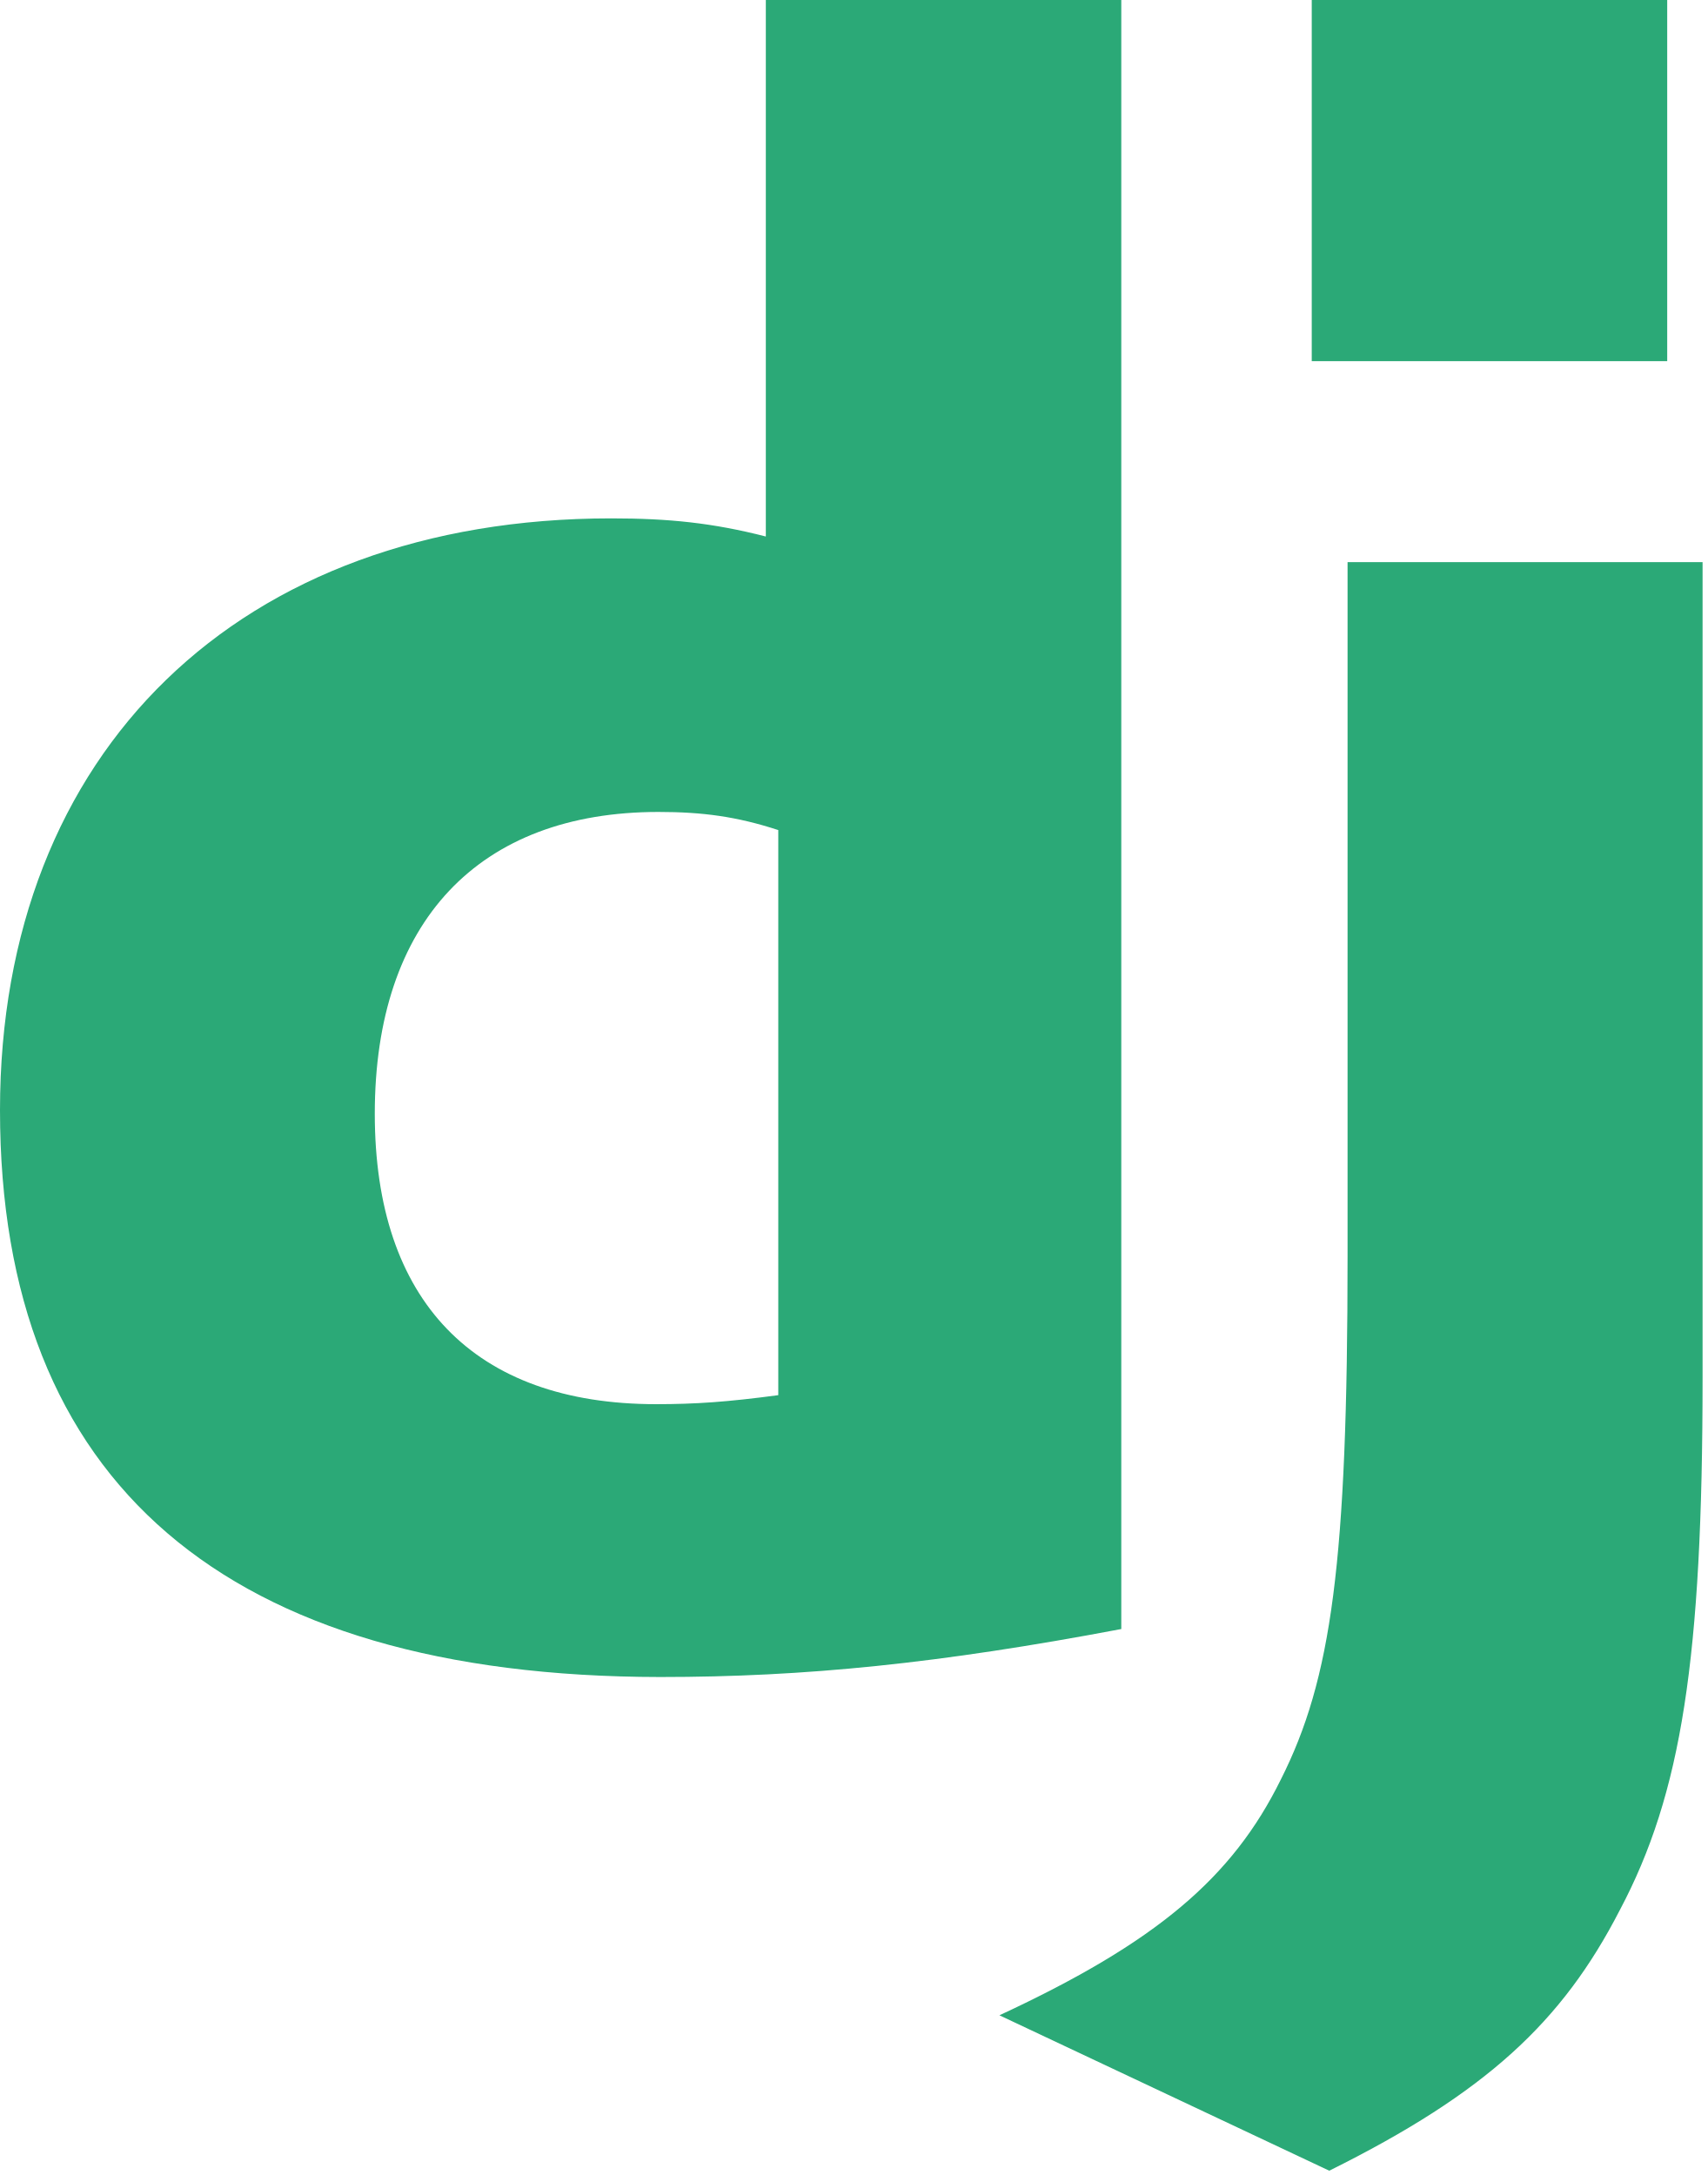
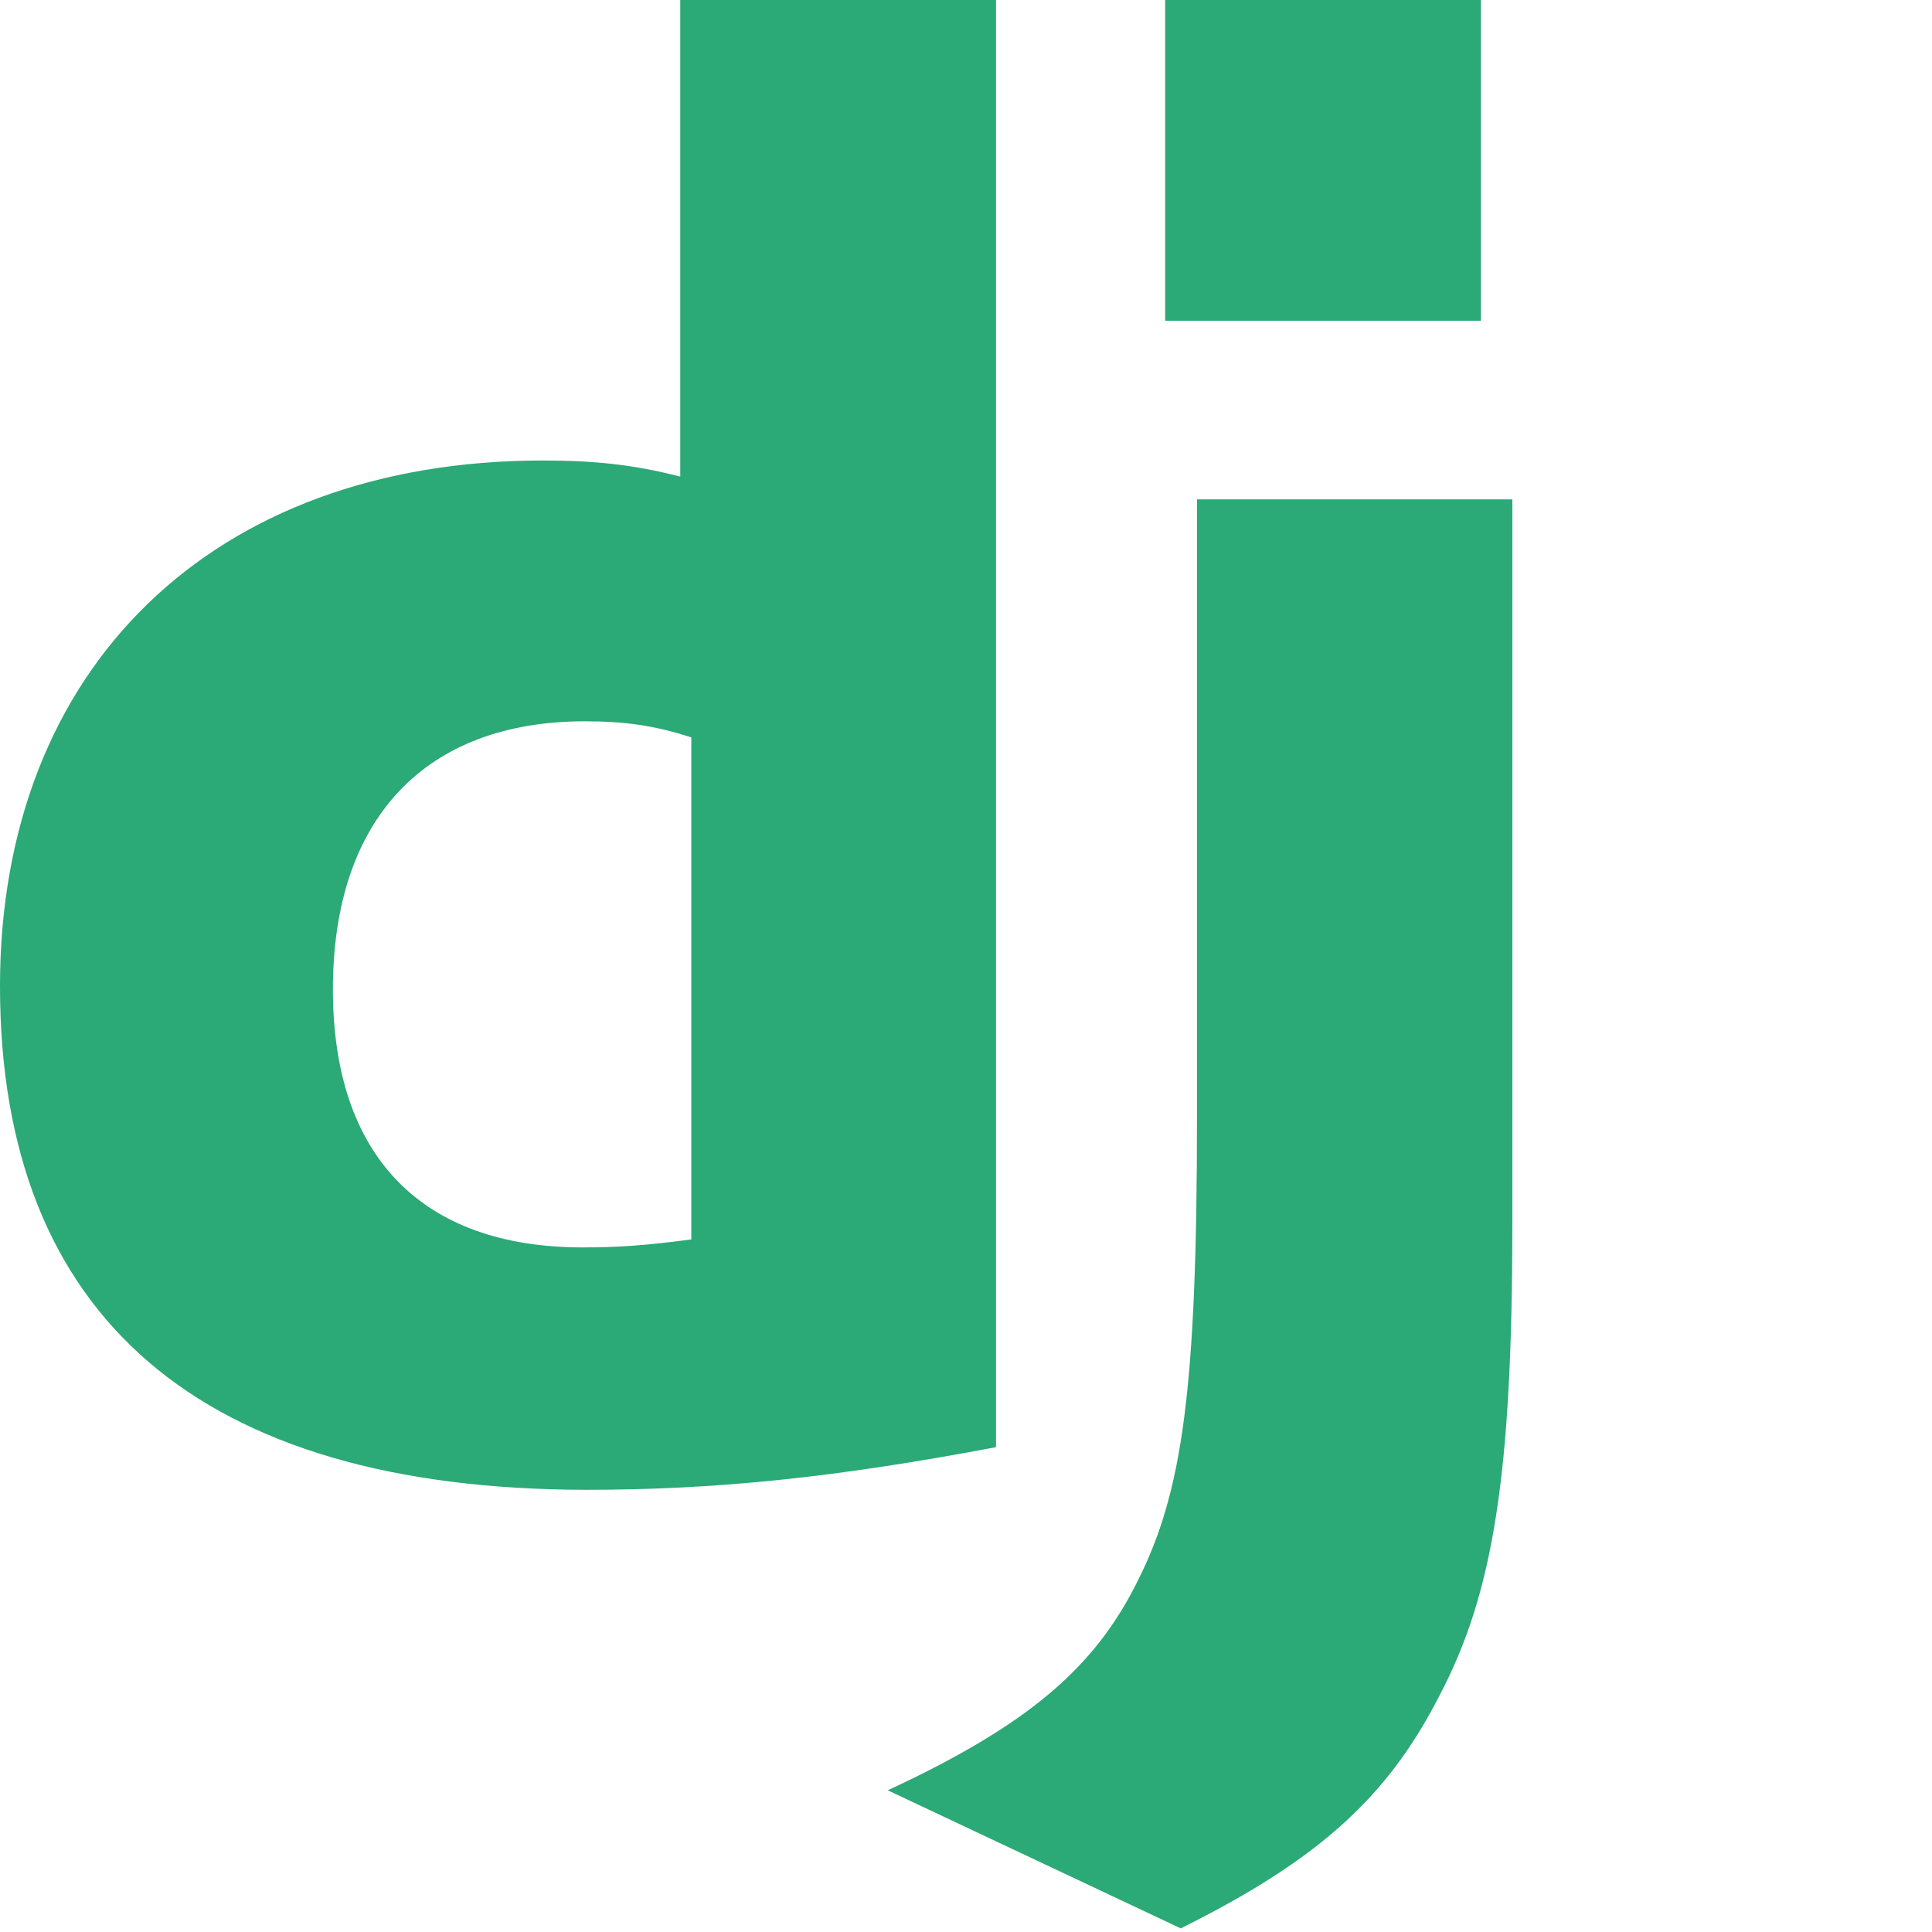
- <svg xmlns="http://www.w3.org/2000/svg" width="1963" height="2500" viewBox="0 0 256 326" preserveAspectRatio="xMinYMin meet">
+ <svg xmlns="http://www.w3.org/2000/svg" width="48px" height="48px" viewBox="0 0 256 326" preserveAspectRatio="xMinYMin meet">
  <g fill="#2BA977">
    <path d="M114.784 0h53.278v244.191c-27.29 5.162-47.38 7.193-69.117 7.193C33.873 251.316 0 222.245 0 166.412c0-53.795 35.93-88.708 91.608-88.708 8.64 0 15.222.68 23.176 2.717V0zm1.867 124.427c-6.24-2.038-11.382-2.717-17.965-2.717-26.947 0-42.512 16.437-42.512 45.243 0 28.046 14.88 43.532 42.17 43.532 5.896 0 10.696-.332 18.307-1.351v-84.707z" />
    <path d="M255.187 84.26v122.263c0 42.105-3.154 62.353-12.411 79.81-8.64 16.783-20.022 27.366-43.541 39.055l-49.438-23.297c23.519-10.93 34.901-20.588 42.17-35.327 7.61-15.072 10.01-32.529 10.01-78.445V84.261h53.21zM196.608 0h53.278v54.135h-53.278V0z" />
  </g>
</svg>
